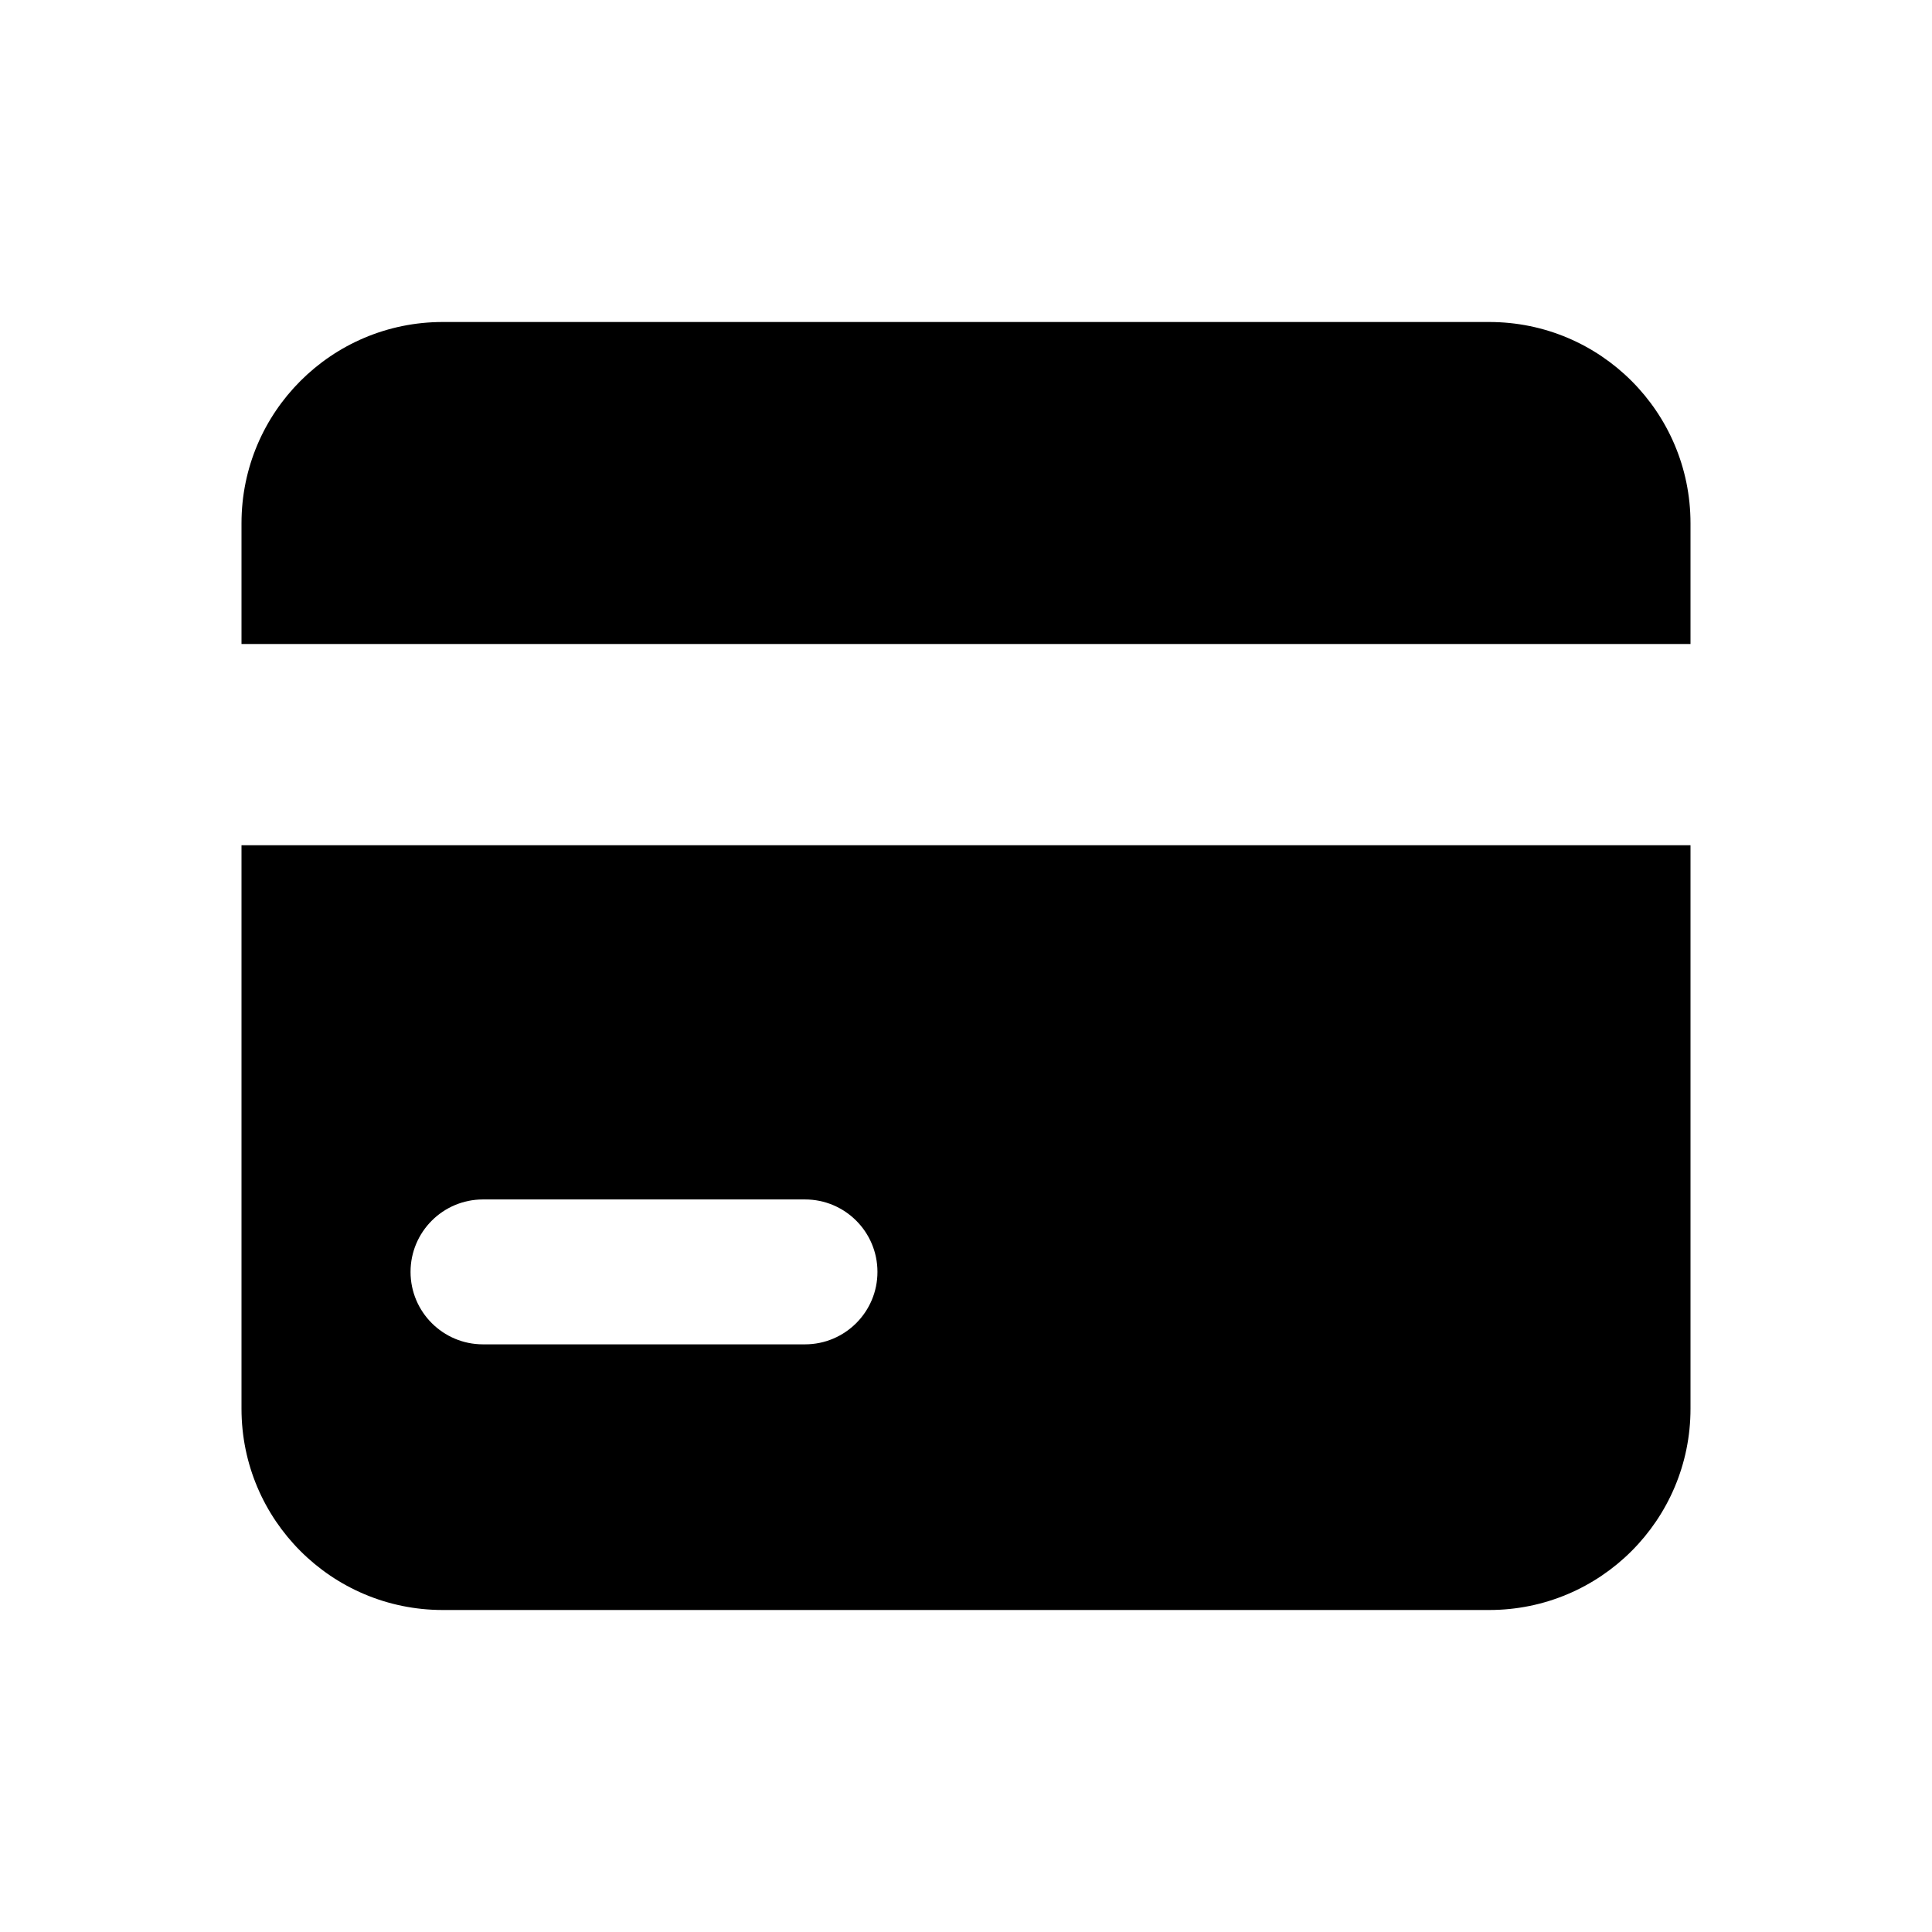
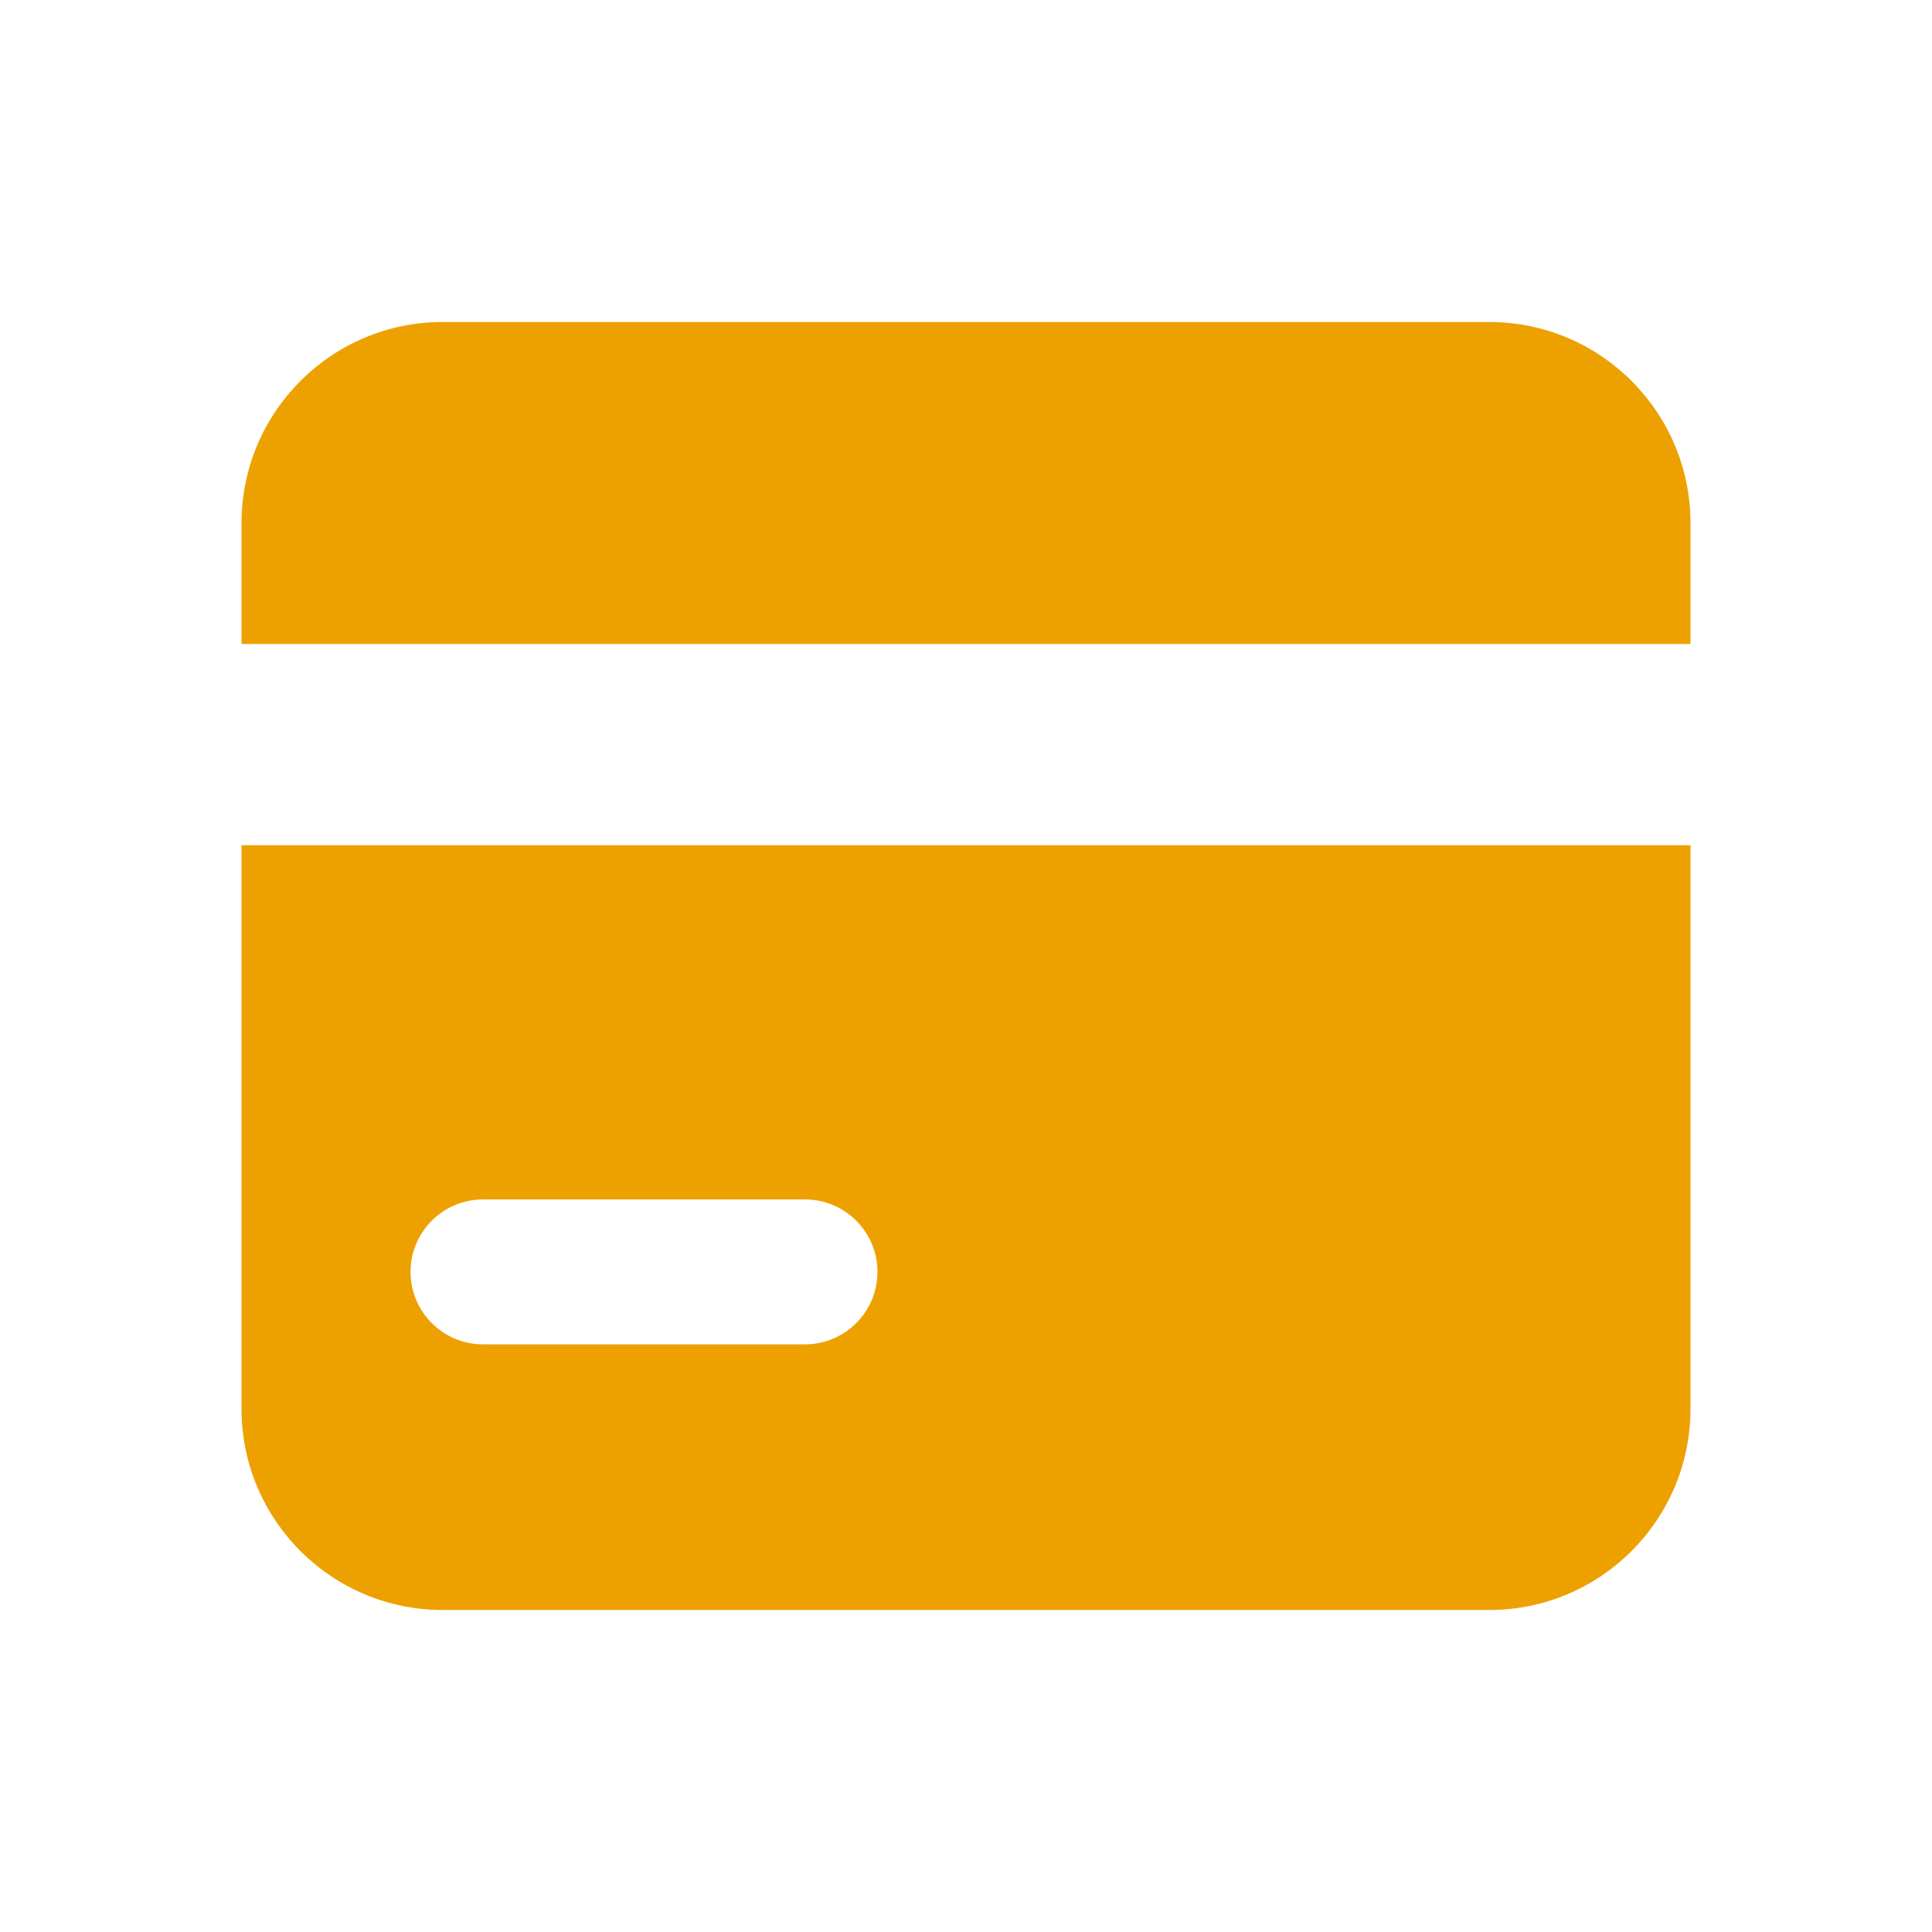
<svg xmlns="http://www.w3.org/2000/svg" width="24" height="24" viewBox="0 0 24 24">
-   <path fill="#000000" d="M3 6.5A2.5 2.5 0 0 1 5.5 4h13A2.5 2.5 0 0 1 21 6.5V8H3V6.5ZM3 10.5h18v7A2.5 2.5 0 0 1 18.5 20h-13A2.5 2.5 0 0 1 3 17.5v-7Zm3 4.4a.9.9 0 0 0 0 1.8h4a.9.9 0 0 0 0-1.8H6Z" />
+   <path fill="#EDA100" d="M3 6.5A2.5 2.5 0 0 1 5.5 4h13A2.5 2.5 0 0 1 21 6.5V8H3V6.5ZM3 10.5h18v7A2.5 2.5 0 0 1 18.5 20h-13A2.5 2.5 0 0 1 3 17.5v-7Zm3 4.4a.9.9 0 0 0 0 1.8h4a.9.9 0 0 0 0-1.8H6Z" />
</svg>
